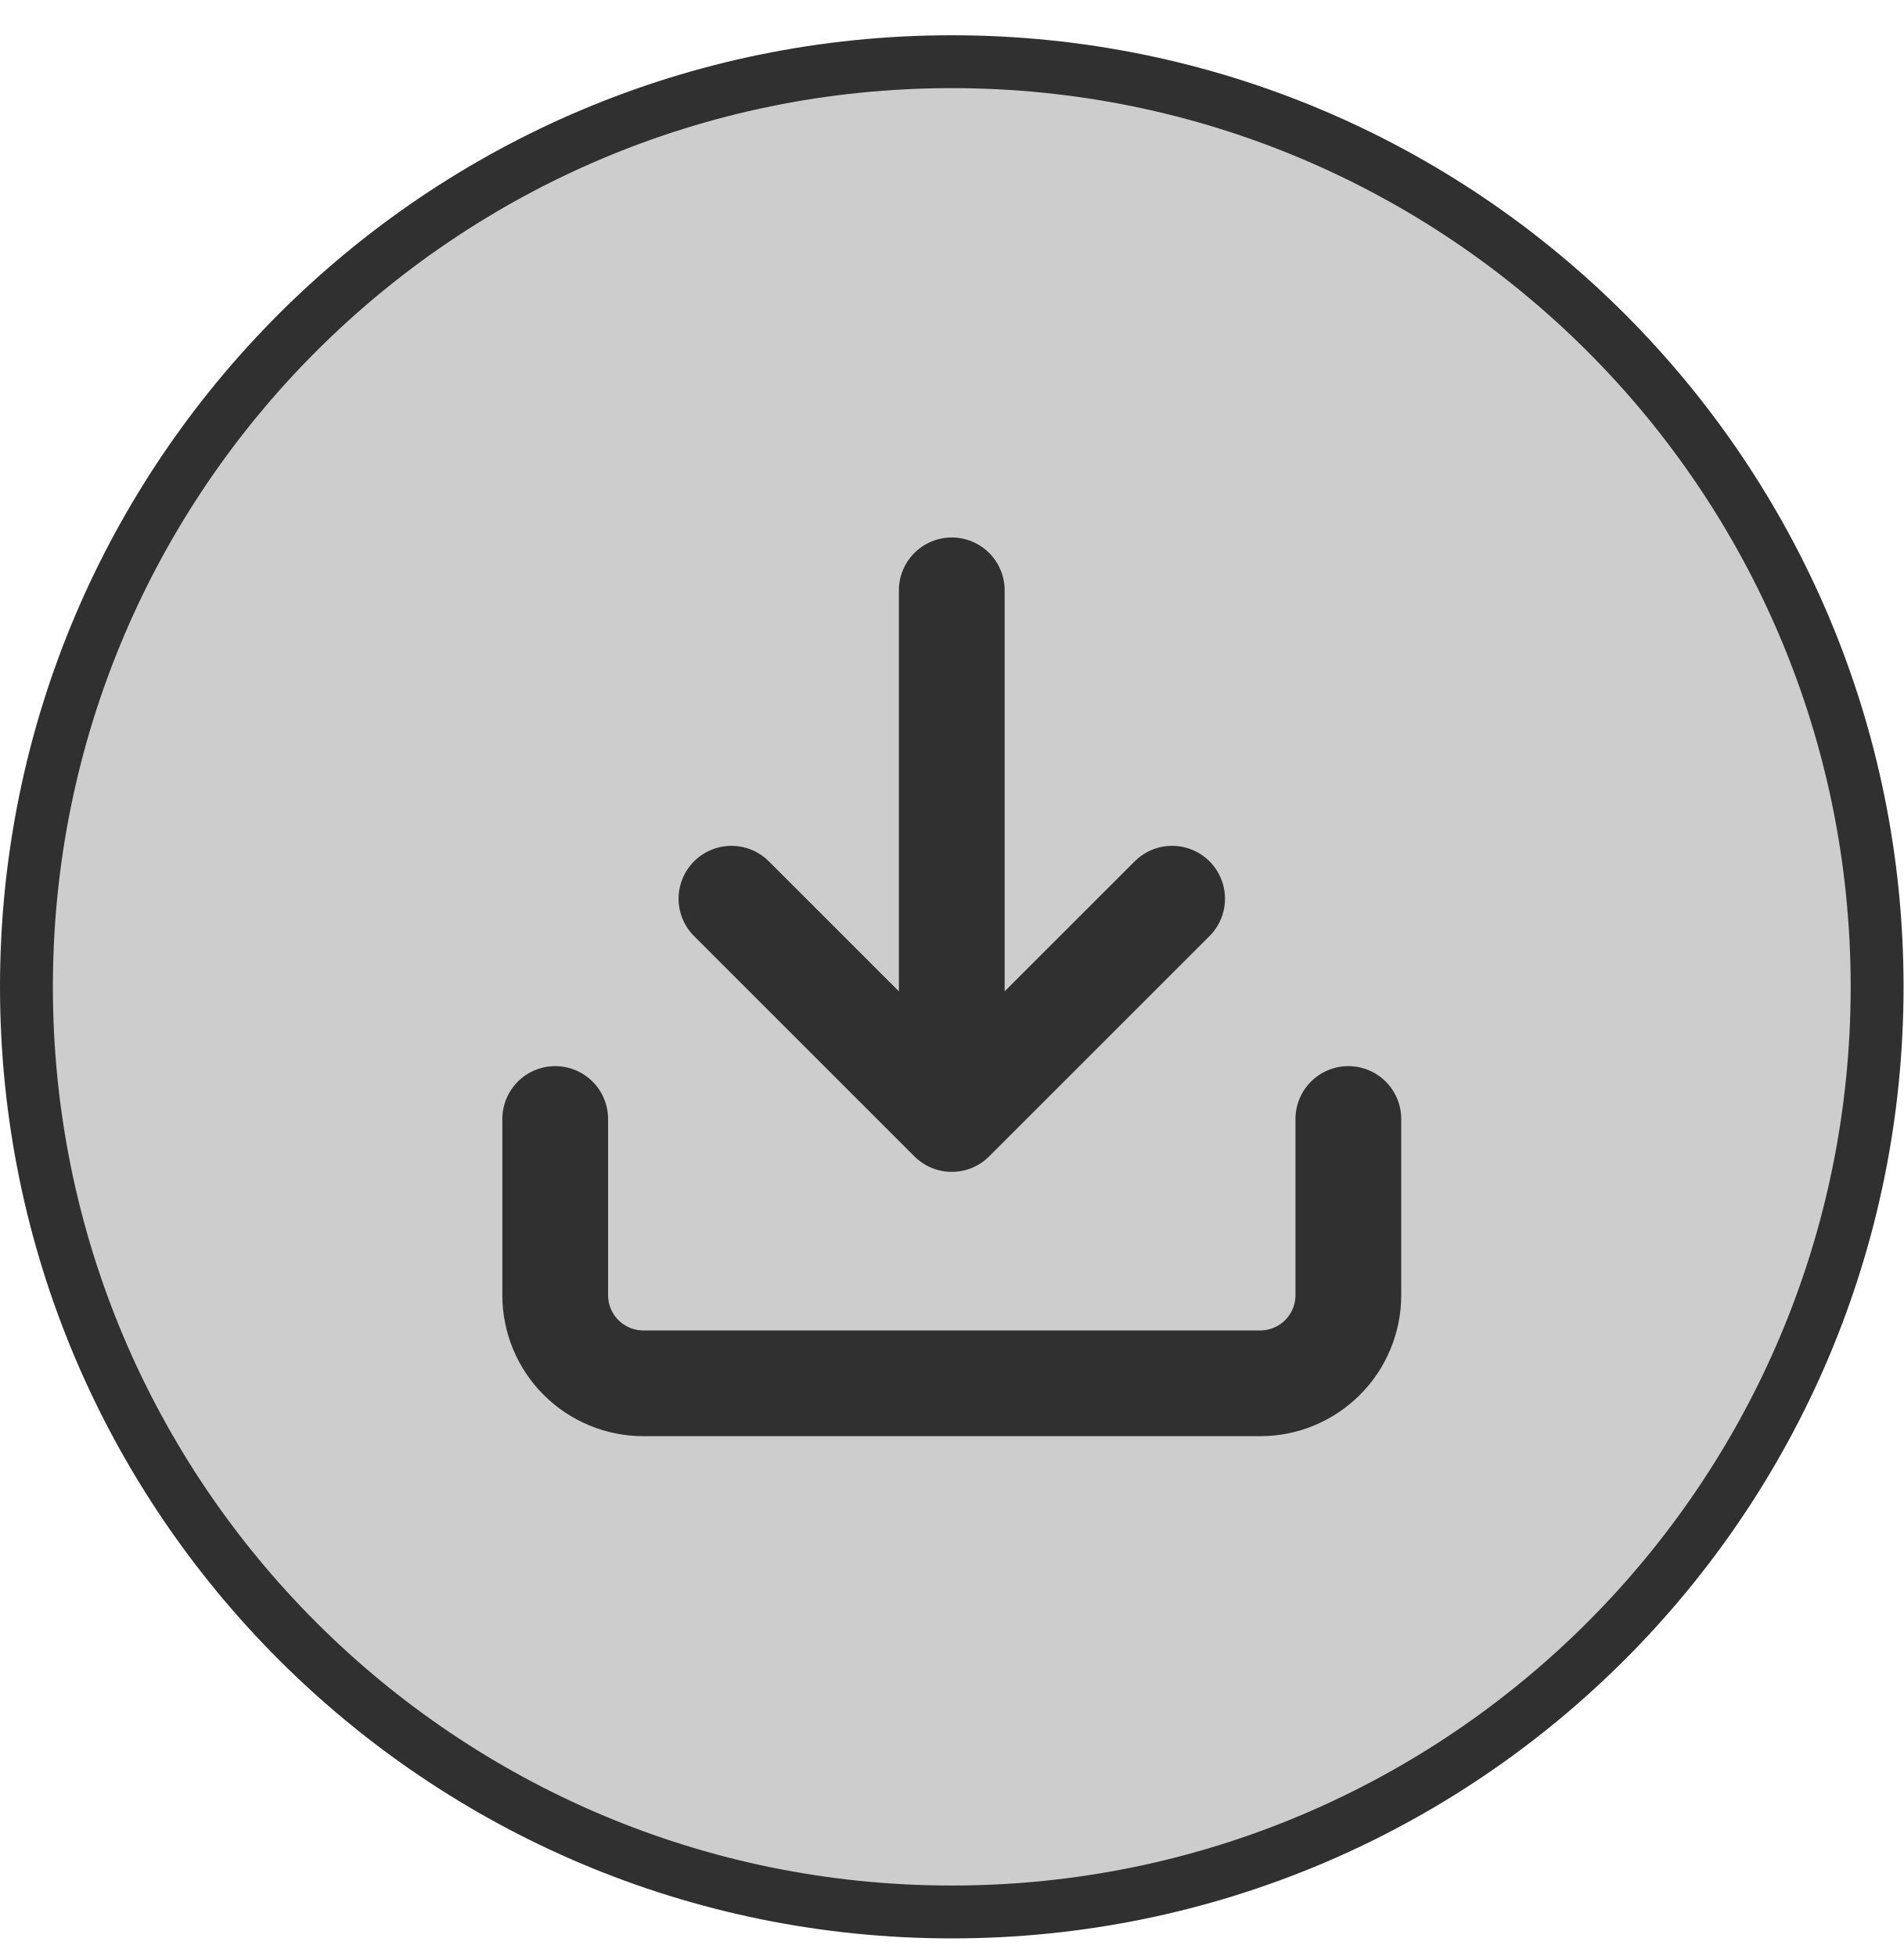
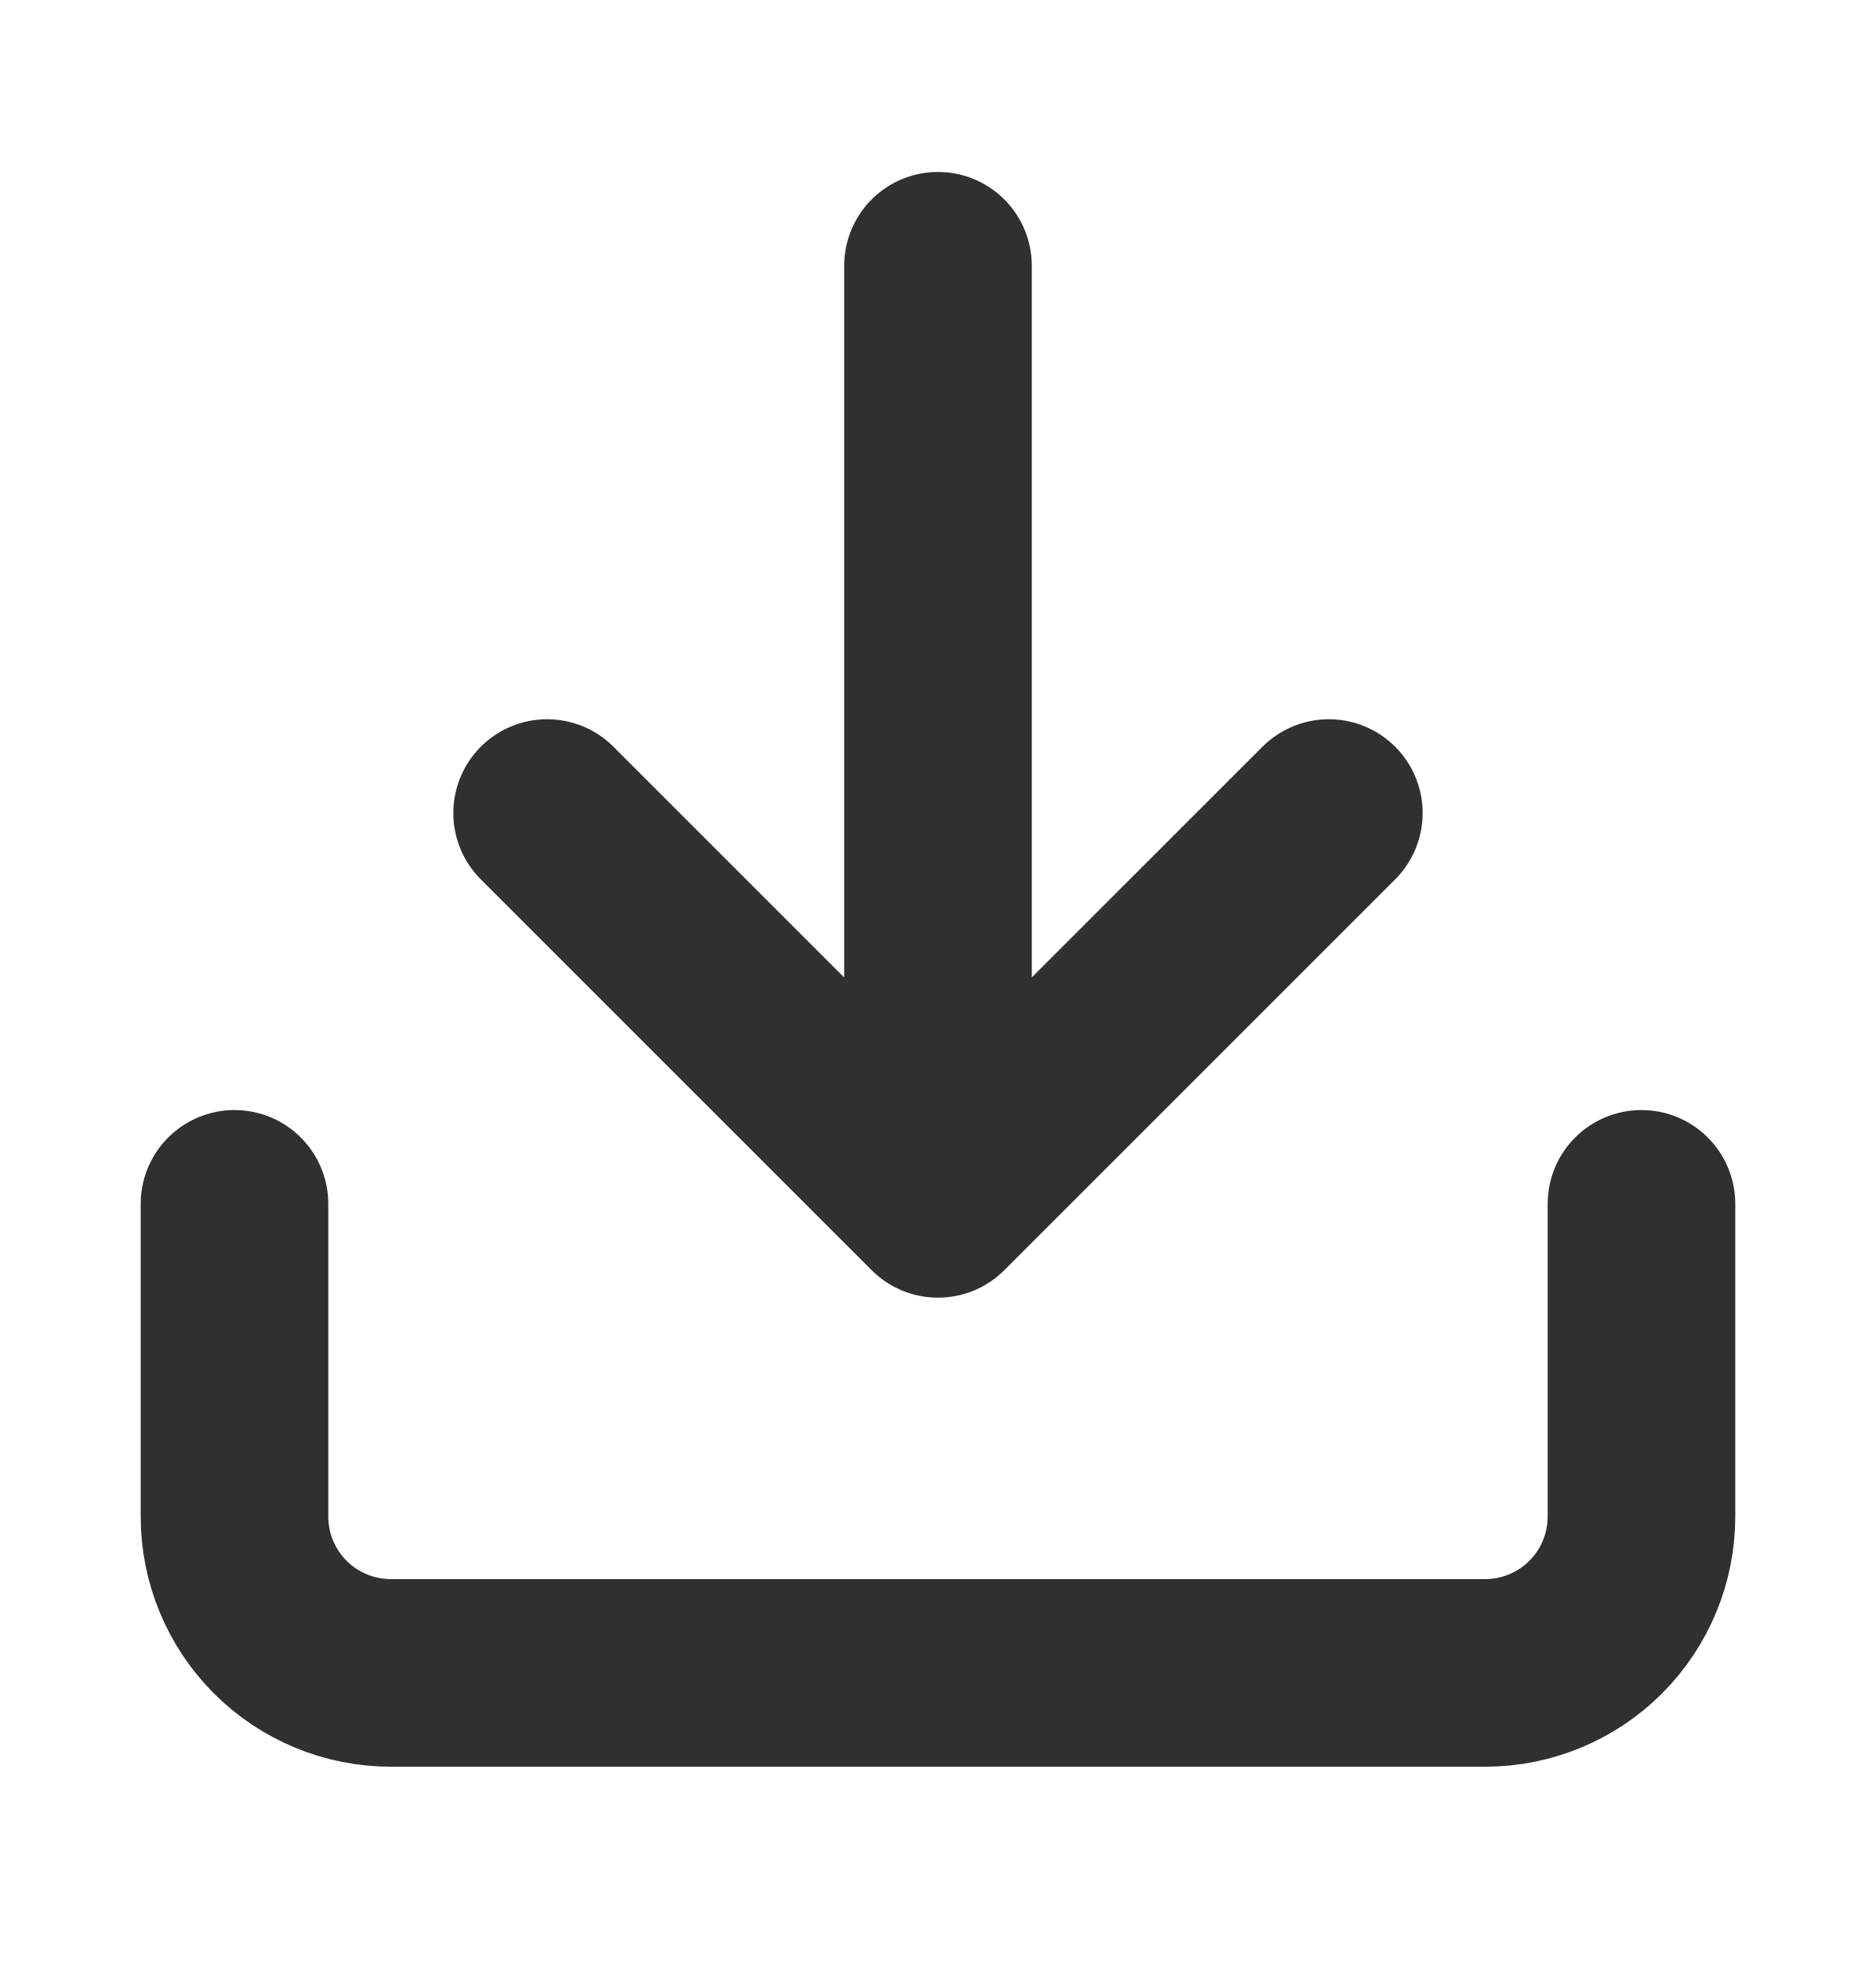
- <svg xmlns="http://www.w3.org/2000/svg" width="36" height="37" viewBox="0 0 36 37" fill="none">
-   <path d="M18 1.167C27.665 1.167 35.5 9.002 35.5 18.667C35.5 28.332 27.665 36.167 18 36.167C8.335 36.167 0.5 28.332 0.5 18.667C0.5 9.002 8.335 1.167 18 1.167Z" fill="#CDCDCD" />
-   <path d="M18 1.167C27.665 1.167 35.5 9.002 35.5 18.667C35.5 28.332 27.665 36.167 18 36.167C8.335 36.167 0.5 28.332 0.5 18.667C0.5 9.002 8.335 1.167 18 1.167Z" stroke="#303030" stroke-linecap="round" />
-   <path d="M25.5 21.167V24.5C25.5 24.942 25.324 25.366 25.012 25.678C24.699 25.991 24.275 26.167 23.833 26.167H12.167C11.725 26.167 11.301 25.991 10.988 25.678C10.676 25.366 10.5 24.942 10.5 24.5V21.167M13.833 17L18 21.167M18 21.167L22.167 17M18 21.167V11.167" stroke="#303030" stroke-width="2" stroke-linecap="round" stroke-linejoin="round" />
+ <svg xmlns="http://www.w3.org/2000/svg" width="20" height="21" viewBox="0 0 20 21" fill="none">
+   <path d="M17.5 12.833V16.167C17.5 16.609 17.324 17.033 17.012 17.345C16.699 17.658 16.275 17.833 15.833 17.833H4.167C3.725 17.833 3.301 17.658 2.988 17.345C2.676 17.033 2.5 16.609 2.5 16.167V12.833M5.833 8.667L10 12.833M10 12.833L14.167 8.667M10 12.833V2.833" stroke="#303030" stroke-width="2" stroke-linecap="round" stroke-linejoin="round" />
</svg>
